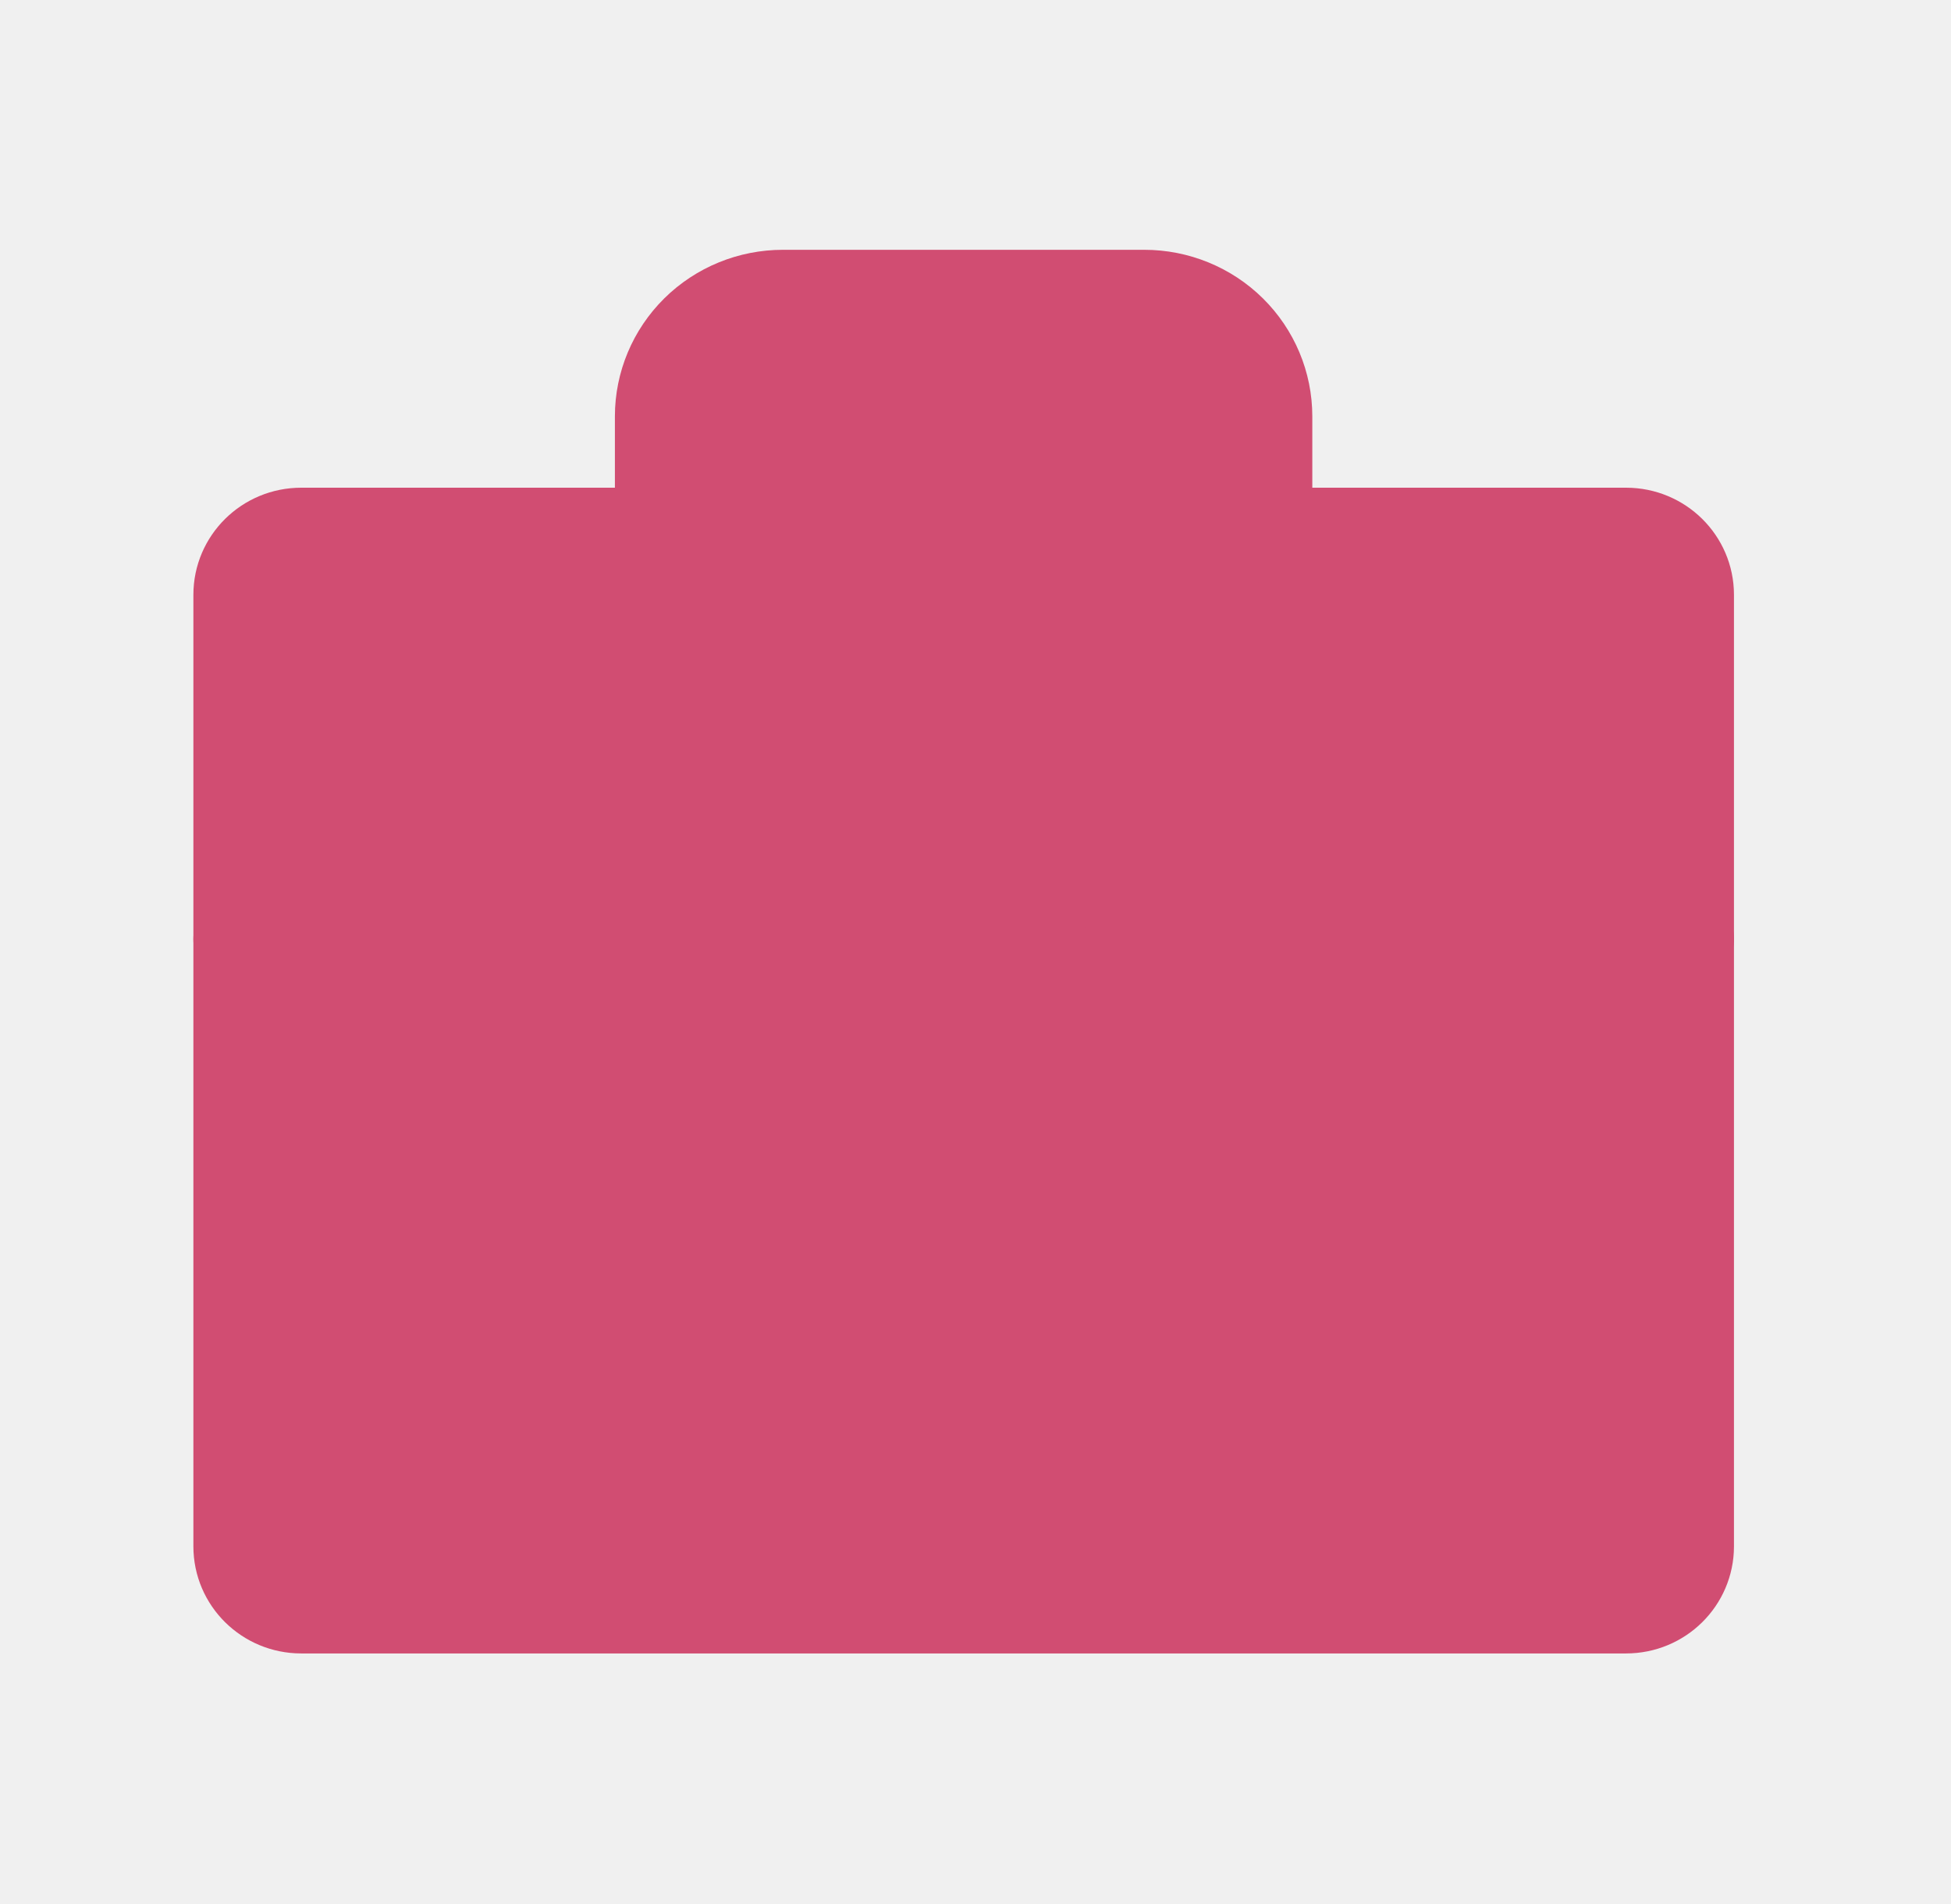
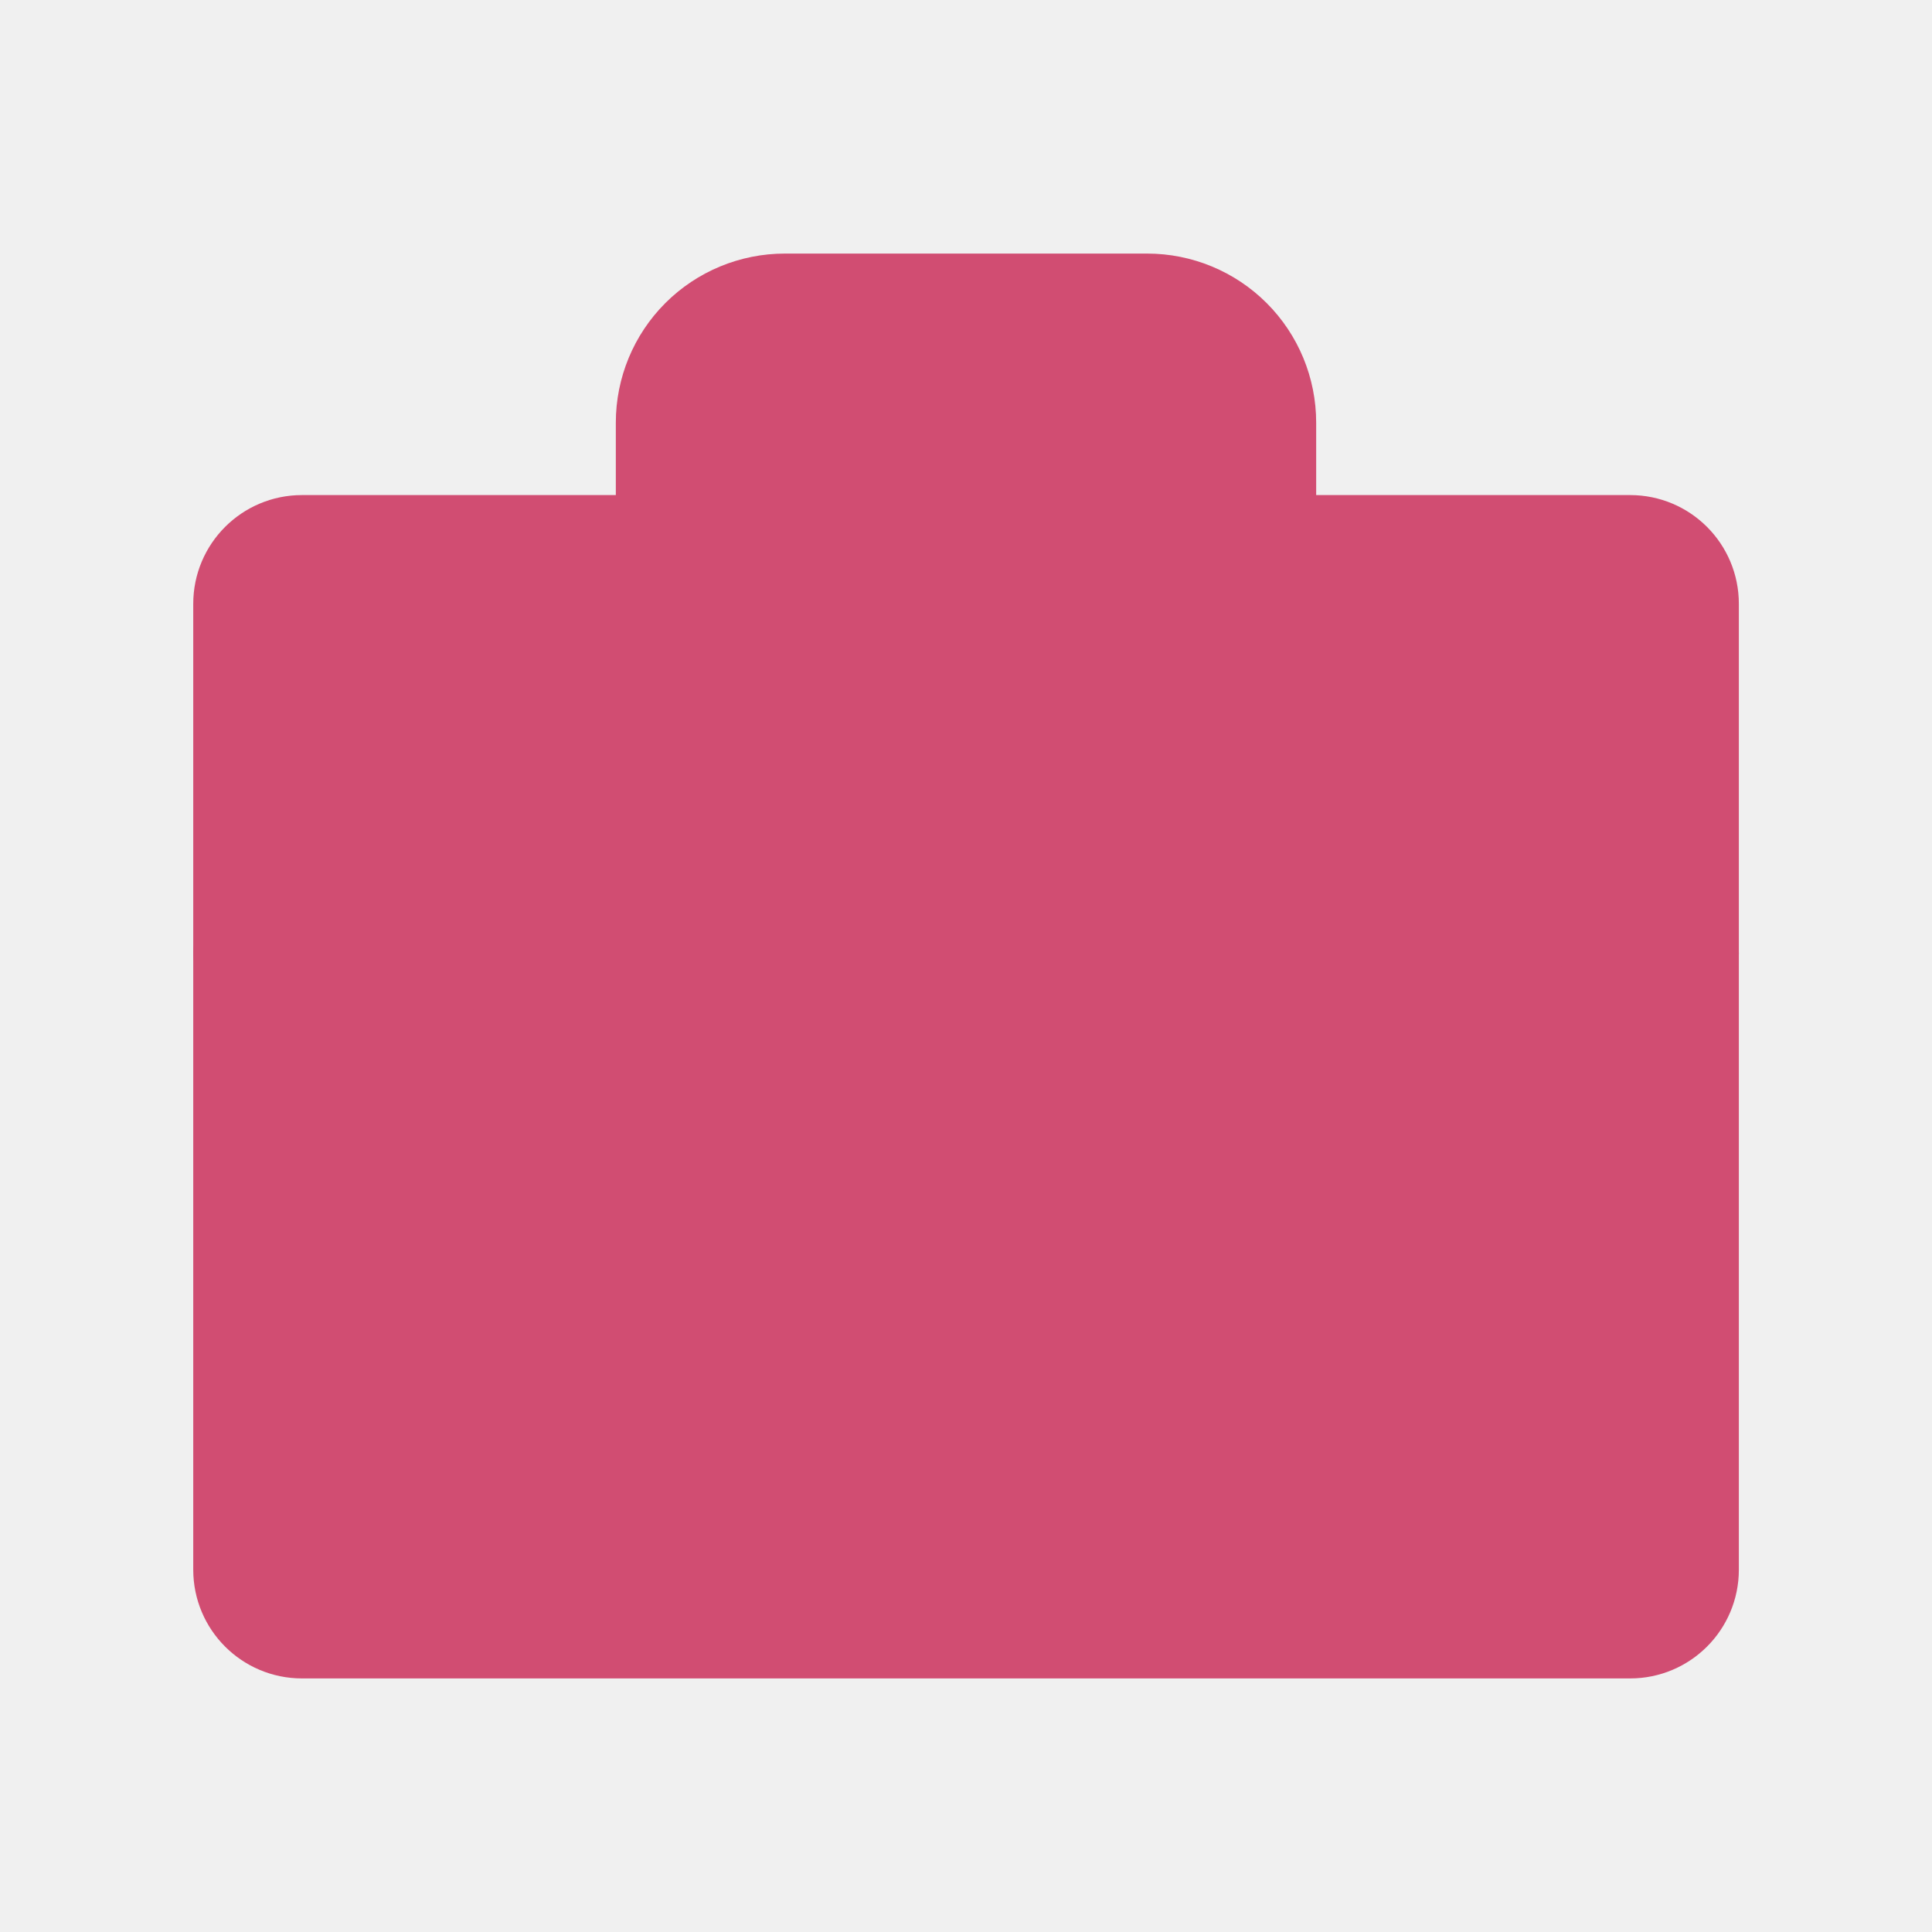
- <svg xmlns="http://www.w3.org/2000/svg" width="41" height="40" viewBox="0 0 41 40" fill="none">
-   <g clip-path="url(#clip0_4112_12817)">
-     <path opacity="0.2" d="M20.25 23.75C14.918 23.758 9.679 22.374 5.064 19.737V32.5C5.064 32.664 5.097 32.827 5.16 32.978C5.224 33.13 5.317 33.268 5.435 33.384C5.552 33.5 5.692 33.592 5.845 33.655C5.999 33.718 6.163 33.75 6.329 33.75H34.173C34.339 33.75 34.504 33.718 34.658 33.655C34.811 33.592 34.951 33.5 35.068 33.384C35.186 33.268 35.279 33.13 35.343 32.978C35.406 32.827 35.439 32.664 35.439 32.5V19.736C30.823 22.373 25.583 23.758 20.25 23.75V23.75Z" fill="#D14D72" />
-     <path d="M34.173 11.25H6.329C5.63 11.25 5.064 11.81 5.064 12.5V32.5C5.064 33.19 5.63 33.75 6.329 33.75H34.173C34.872 33.75 35.439 33.19 35.439 32.5V12.5C35.439 11.81 34.872 11.25 34.173 11.25Z" fill="#D14D72" stroke="#D14D72" stroke-width="2" stroke-linecap="round" stroke-linejoin="round" />
-     <path d="M26.578 11.25V8.75C26.578 8.087 26.311 7.451 25.837 6.982C25.362 6.513 24.718 6.25 24.047 6.25H16.453C15.782 6.25 15.138 6.513 14.663 6.982C14.189 7.451 13.922 8.087 13.922 8.75V11.25" fill="#D14D72" />
-     <path d="M26.578 11.25V8.75C26.578 8.087 26.311 7.451 25.837 6.982C25.362 6.513 24.718 6.25 24.047 6.25H16.453C15.782 6.25 15.138 6.513 14.663 6.982C14.189 7.451 13.922 8.087 13.922 8.75V11.25" stroke="#D14D72" stroke-width="2" stroke-linecap="round" stroke-linejoin="round" />
-     <path d="M35.439 19.736C30.823 22.373 25.583 23.758 20.25 23.75C14.918 23.758 9.679 22.374 5.064 19.737" fill="#D14D72" />
-     <path d="M35.439 19.736C30.823 22.373 25.583 23.758 20.25 23.75C14.918 23.758 9.679 22.374 5.064 19.737" stroke="#D14D72" stroke-width="2" stroke-linecap="round" stroke-linejoin="round" />
-     <path d="M18.352 18.75H22.148" stroke="#D14D72" stroke-width="2" stroke-linecap="round" stroke-linejoin="round" />
+ <svg xmlns="http://www.w3.org/2000/svg" width="40" height="40" viewBox="0 0 40 40" fill="none">
+   <g clip-path="url(#clip0_4427_5138)">
+     <path opacity="0.2" d="M20 23.75C14.734 23.758 9.56 22.373 5.001 19.737V32.5C5.001 32.664 5.034 32.826 5.096 32.978C5.159 33.13 5.251 33.267 5.367 33.383C5.483 33.499 5.621 33.592 5.773 33.654C5.925 33.717 6.087 33.75 6.251 33.75H33.751C33.915 33.75 34.078 33.717 34.23 33.654C34.381 33.592 34.519 33.499 34.635 33.383C34.751 33.267 34.843 33.13 34.906 32.978C34.969 32.826 35.001 32.664 35.001 32.5V19.735C30.442 22.373 25.267 23.758 20 23.75Z" fill="#D14D72" />
+     <path d="M33.751 11.25H6.251C5.561 11.25 5.001 11.81 5.001 12.5V32.5C5.001 33.19 5.561 33.75 6.251 33.75H33.751C34.442 33.75 35.001 33.19 35.001 32.5V12.5C35.001 11.81 34.442 11.25 33.751 11.25Z" fill="#D14D72" stroke="#D14D72" stroke-width="2" stroke-linecap="round" stroke-linejoin="round" />
+     <path d="M26.25 11.25V8.75C26.25 8.087 25.987 7.451 25.518 6.982C25.049 6.513 24.413 6.25 23.75 6.25H16.25C15.587 6.25 14.951 6.513 14.482 6.982C14.013 7.451 13.75 8.087 13.75 8.75V11.25" fill="#D14D72" />
+     <path d="M26.25 11.25V8.75C26.25 8.087 25.987 7.451 25.518 6.982C25.049 6.513 24.413 6.25 23.75 6.25H16.25C15.587 6.25 14.951 6.513 14.482 6.982C14.013 7.451 13.75 8.087 13.75 8.75V11.25" stroke="#D14D72" stroke-width="2" stroke-linecap="round" stroke-linejoin="round" />
+     <path d="M35.001 19.736C30.442 22.374 25.267 23.759 20 23.75C14.734 23.759 9.559 22.374 5.001 19.738" fill="#D14D72" />
+     <path d="M35.001 19.736C30.442 22.374 25.267 23.759 20 23.75C14.734 23.759 9.559 22.374 5.001 19.738" stroke="#D14D72" stroke-width="2" stroke-linecap="round" stroke-linejoin="round" />
+     <path d="M18.125 18.75H21.875" stroke="#D14D72" stroke-width="2" stroke-linecap="round" stroke-linejoin="round" />
  </g>
  <defs>
-     <clipPath id="clip0_4112_12817">
-       <rect width="40.5" height="40" fill="white" />
+     <clipPath id="clip0_4427_5138">
+       <rect width="40" height="40" fill="white" />
    </clipPath>
  </defs>
</svg>
